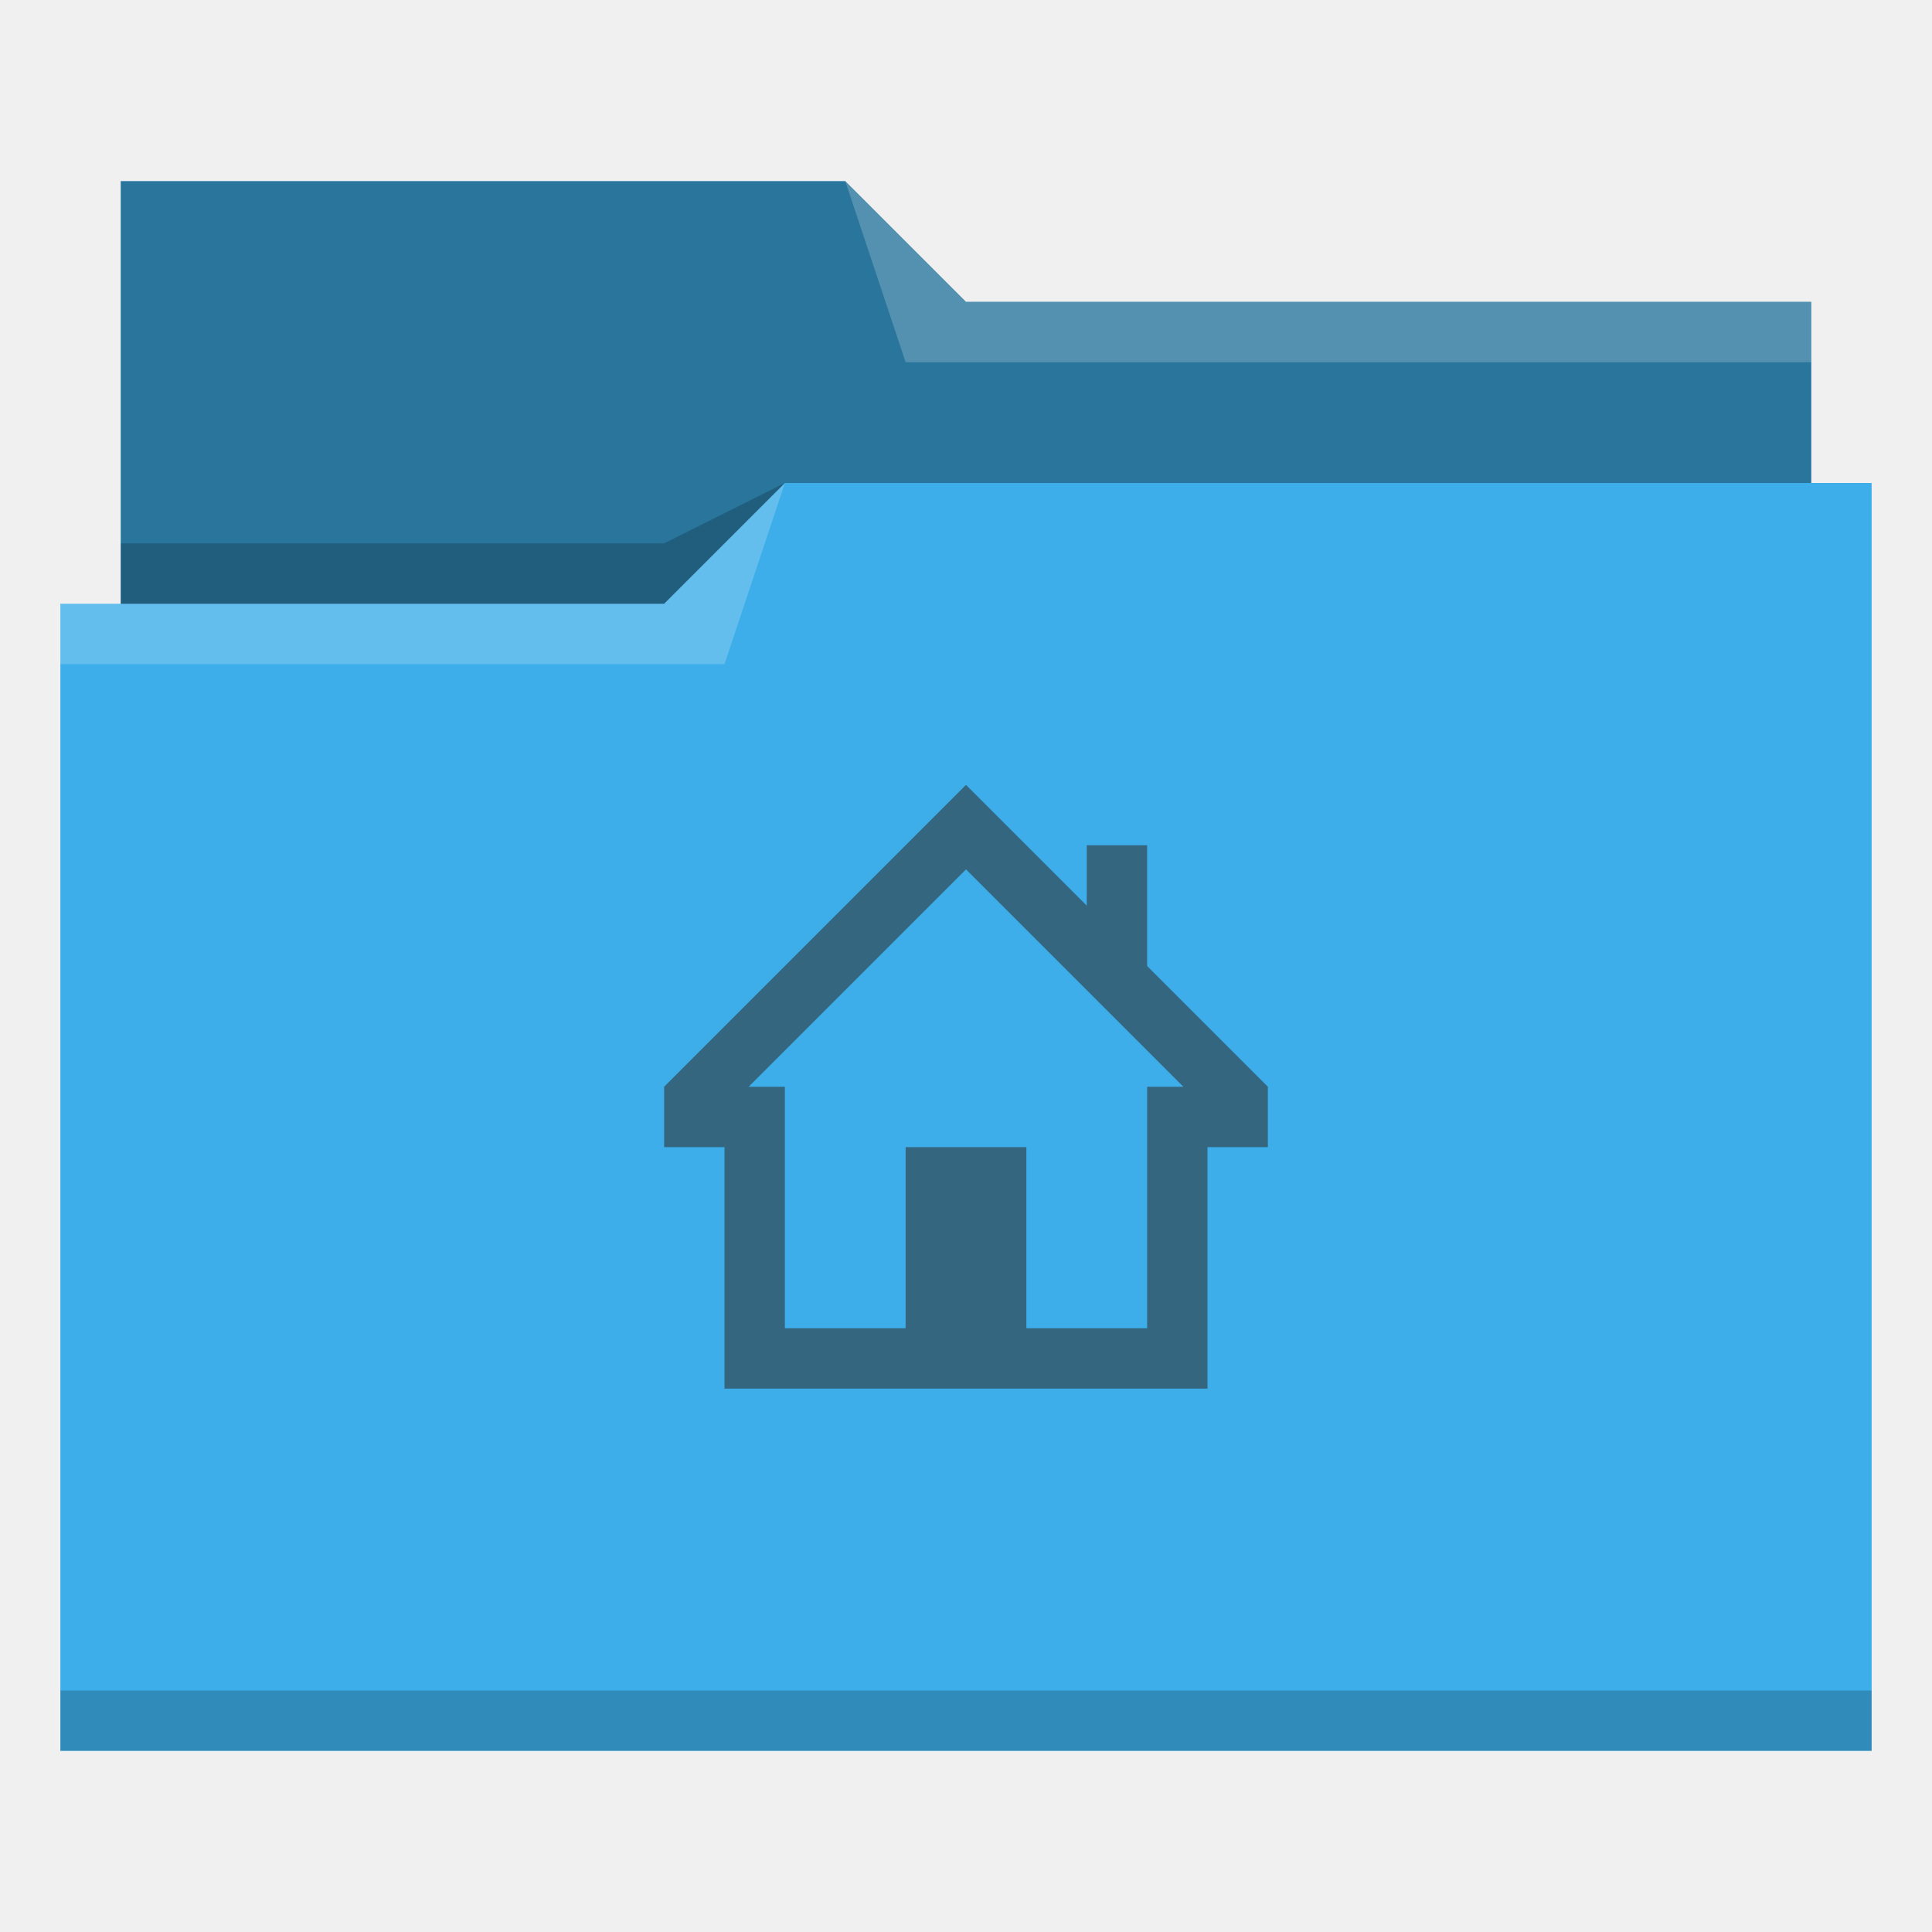
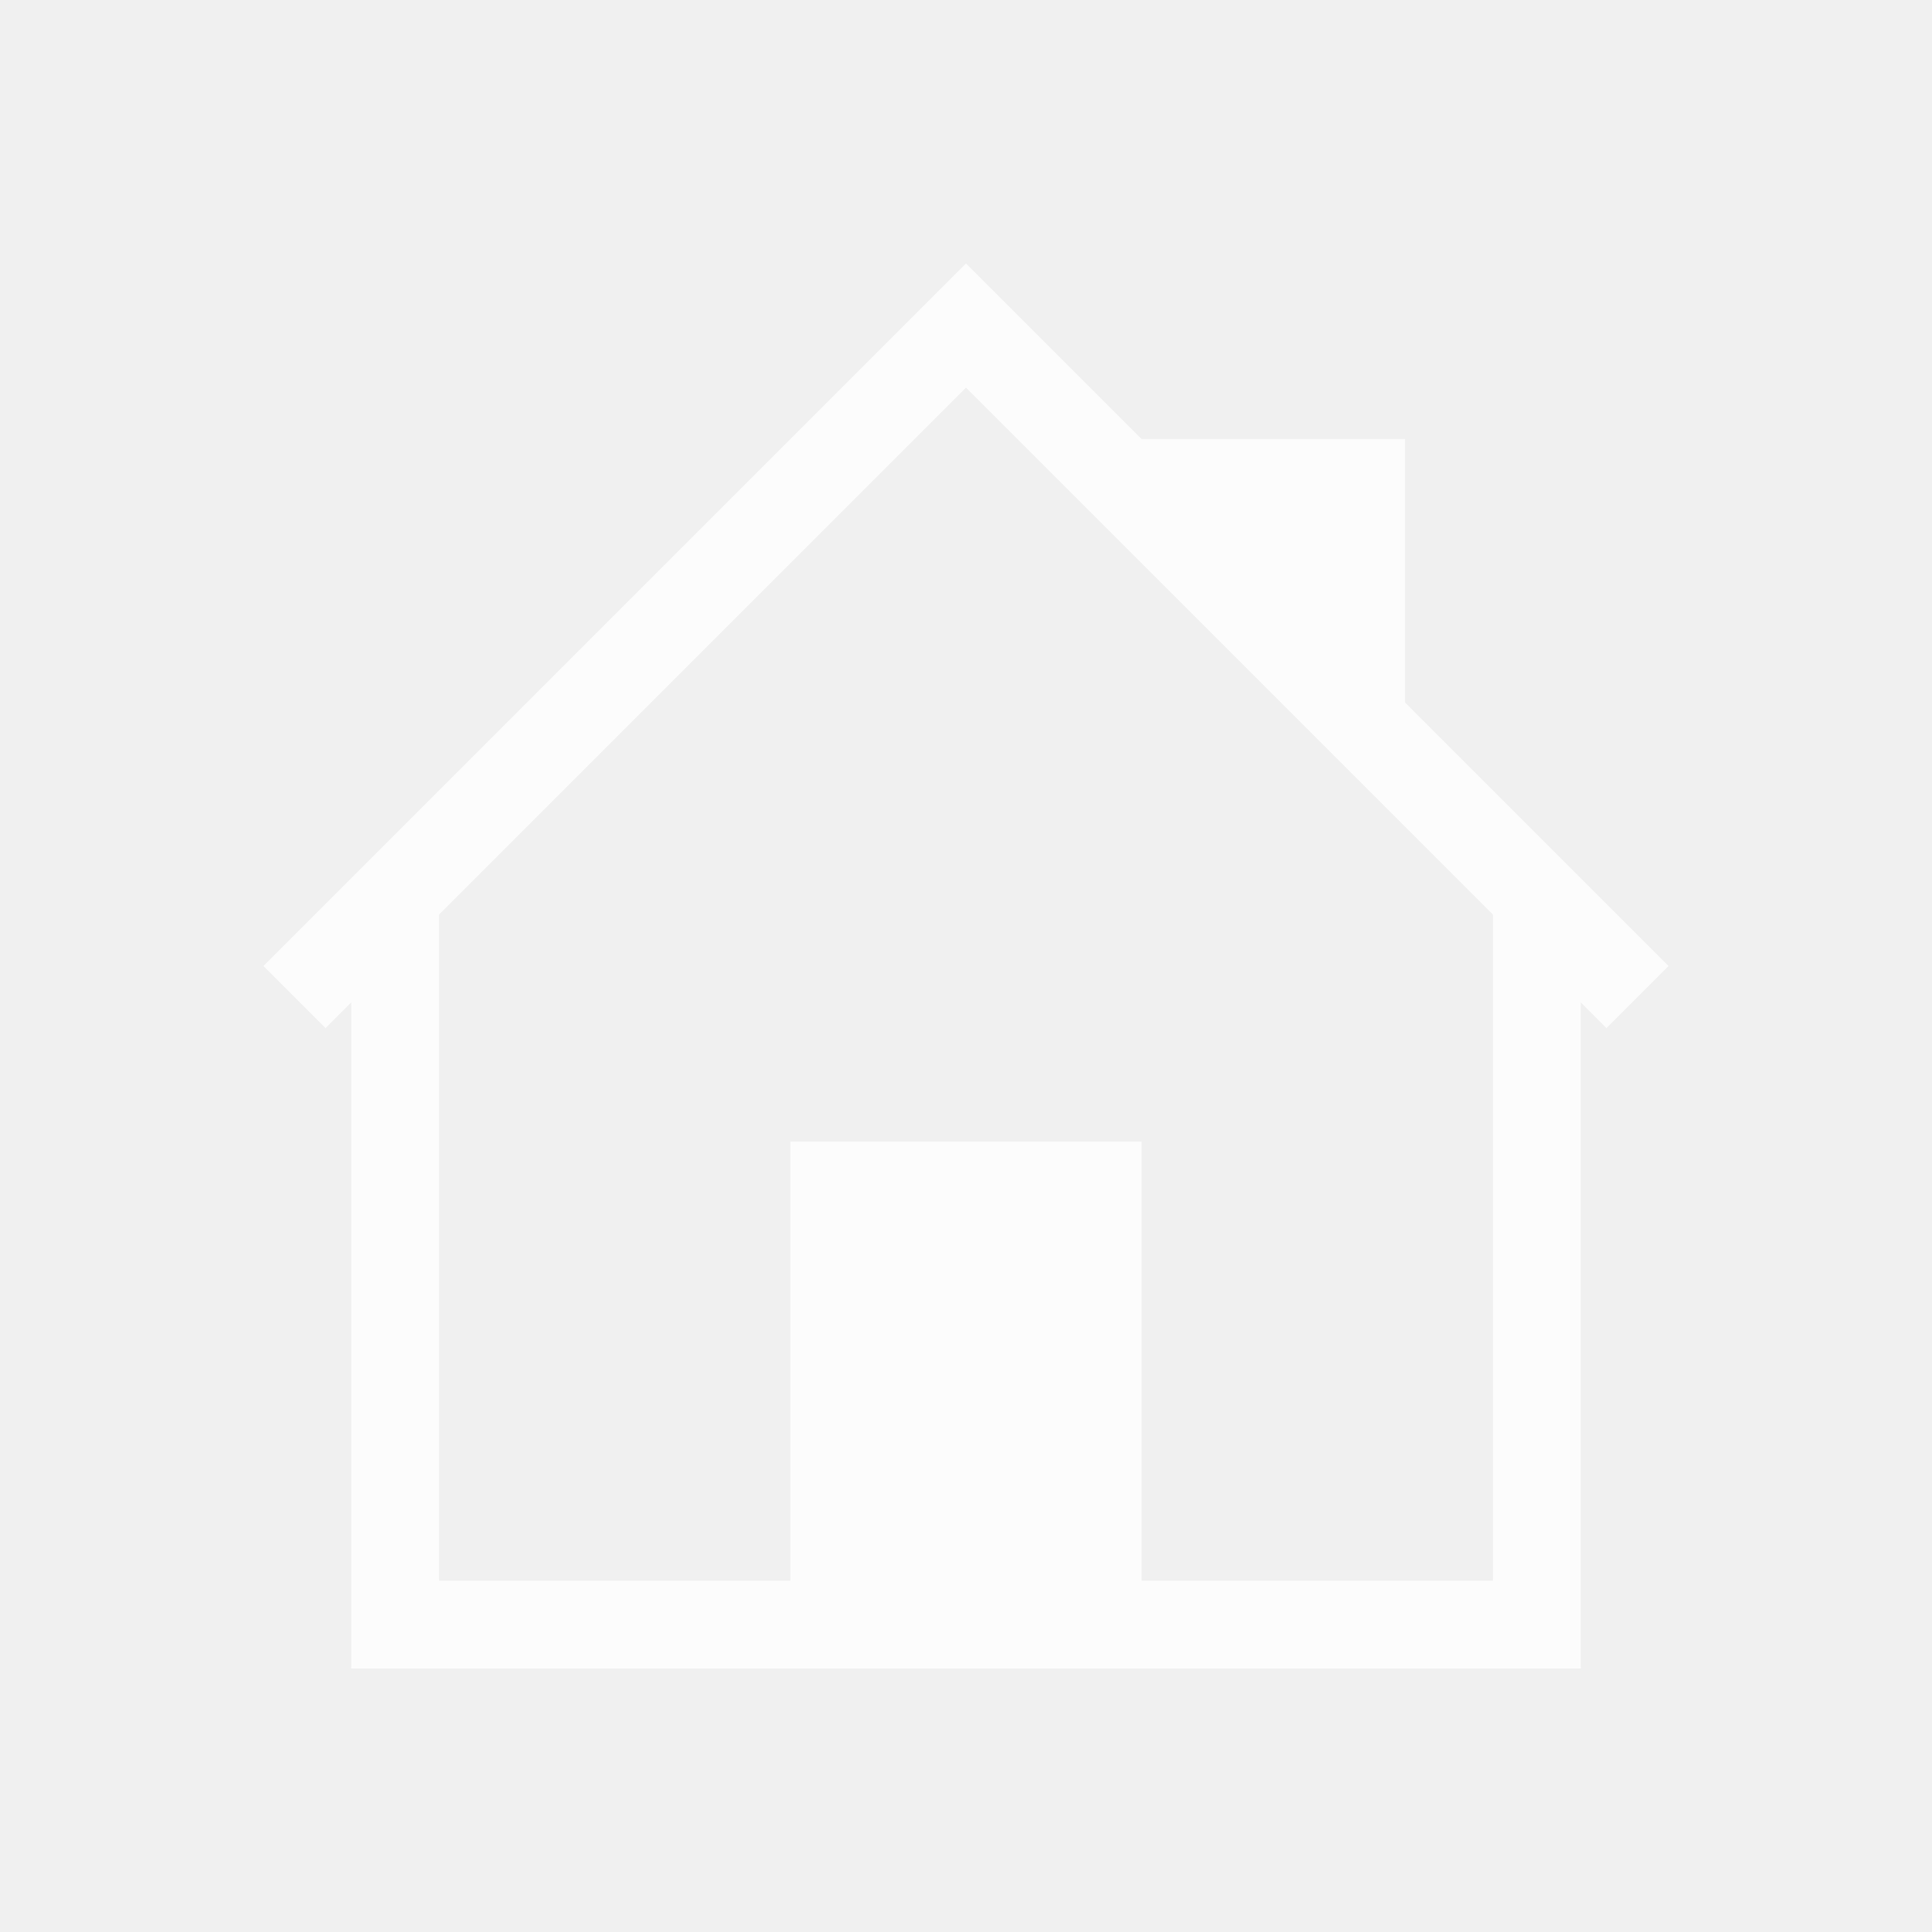
- <svg xmlns="http://www.w3.org/2000/svg" viewBox="0 0 32 32">
+ <svg xmlns="http://www.w3.org/2000/svg" viewBox="0 0 22 22">
  <defs id="defs3051">
-     <style type="text/css" id="current-color-scheme">
-       .ColorScheme-Text {
-         color:#31363b;
-       }
-       .ColorScheme-Accent {
-         color:#3daee9;
-       }
-       </style>
+     <style type="text/css" id="current-color-scheme">.ColorScheme-Text { color: #fcfcfc; } </style>
  </defs>
-   <path style="fill:currentColor;fill-opacity:1;stroke:none" d="M 2 3 L 2 10 L 1 10 L 1 29 L 12 29 L 13 29 L 31 29 L 31 8 L 30 8 L 30 5 L 16 5 L 14 3 L 2 3 z " class="ColorScheme-Accent" />
-   <path style="fill-opacity:0.33;fill-rule:evenodd" d="m 2,3 0,7 9,0 L 13,8 30,8 30,5 16,5 14,3 2,3 Z" />
-   <path style="fill:#ffffff;fill-opacity:0.2;fill-rule:evenodd" d="M 14 3 L 15 6 L 30 6 L 30 5 L 16 5 L 14 3 z M 13 8 L 11 10 L 1 10 L 1 11 L 12 11 L 13 8 z " />
-   <path style="fill-opacity:0.2;fill-rule:evenodd" d="M 13 8 L 11 9 L 2 9 L 2 10 L 11 10 L 13 8 z M 1 28 L 1 29 L 31 29 L 31 28 L 1 28 z " class="ColorScheme-Text" />
-   <path style="fill:currentColor;fill-opacity:0.6;stroke:none" d="M 16 13 L 11 18 L 11 19 L 12 19 L 12 22 L 12 23 L 20 23 L 20 22 L 20 19 L 21 19 L 21 18 L 19 16 L 19 14 L 18 14 L 18 15 L 16 13 z M 16 14.4 L 19.6 18 L 19 18 L 19 19 L 19 22 L 17 22 L 17 19 L 15 19 L 15 22 L 13 22 L 13 19 L 13 18 L 12.4 18 L 16 14.4 z " class="ColorScheme-Text" />
+   <path style="fill:currentColor;fill-opacity:1;stroke:none" d="m11 3l-.707.707-7.293 7.293.707.707.293-.293v7.586h1 5 3 5v-1-6.586l.293.293.707-.707-3-3v-3h-3l-1.293-1.293-.707-.707m0 1.414l6 6v7.586h-4v-5h-3-1v5h-4v-7.586l6-6" class="ColorScheme-Text" />
</svg>
